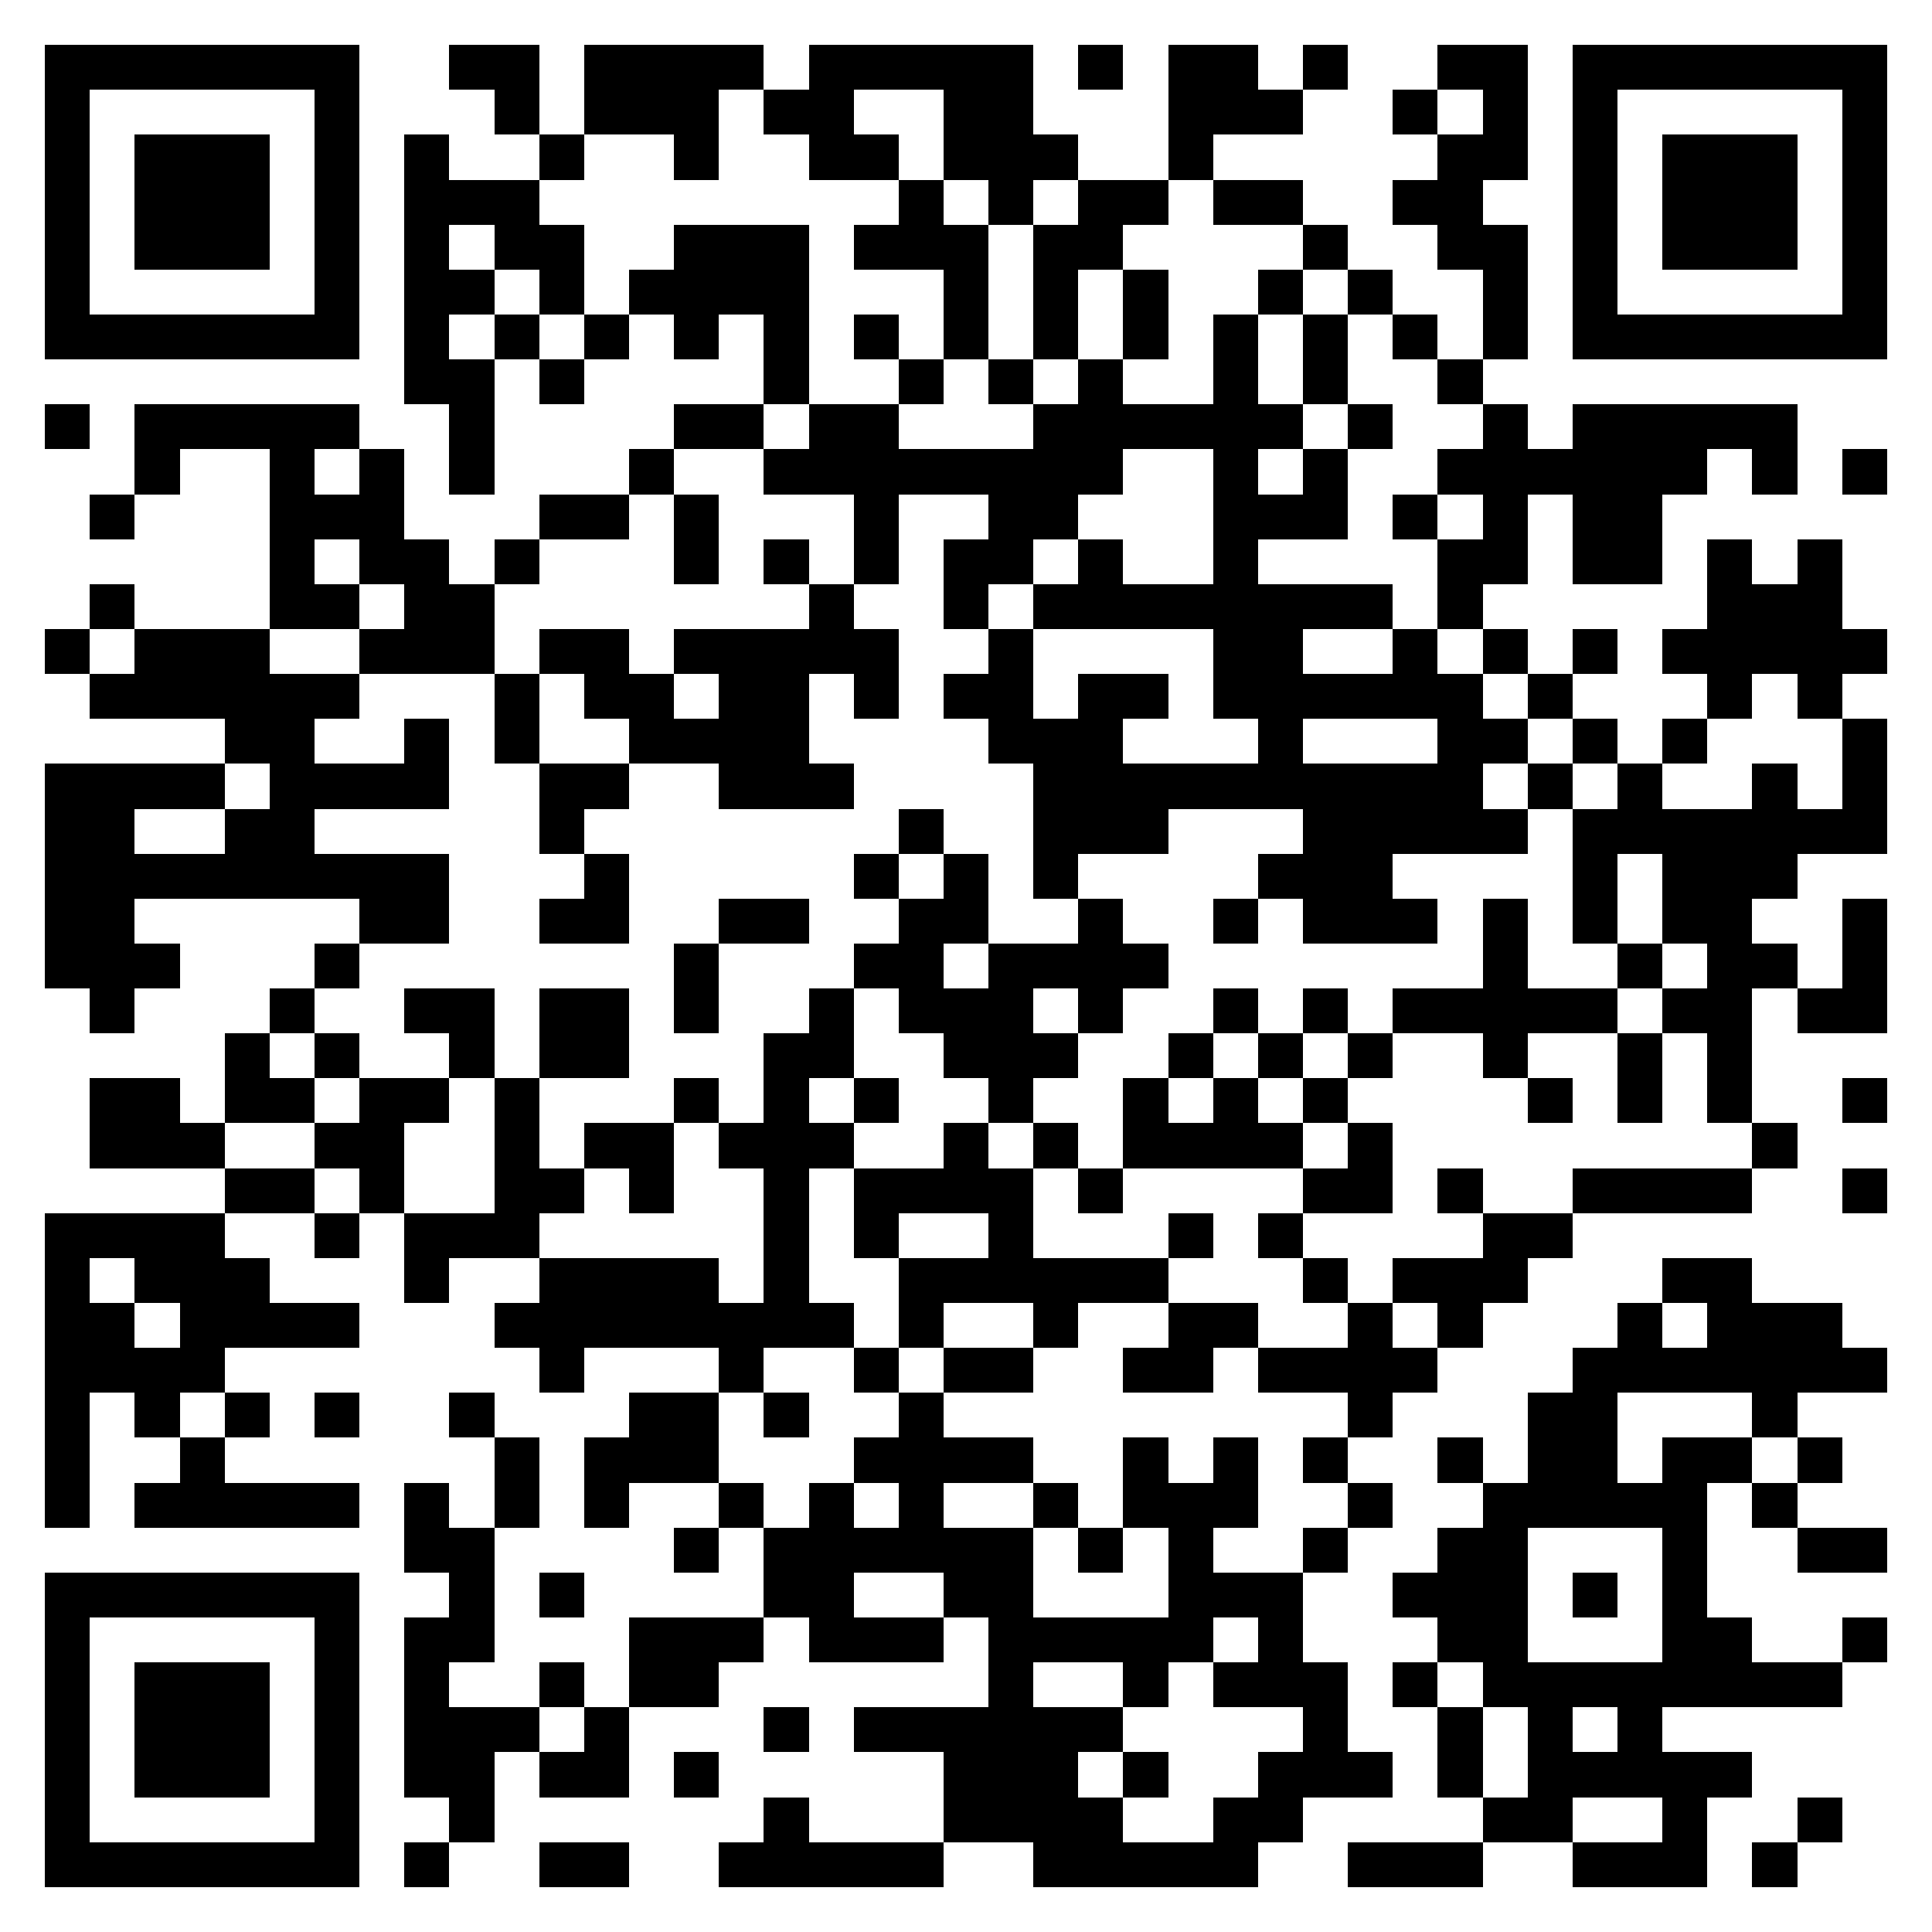
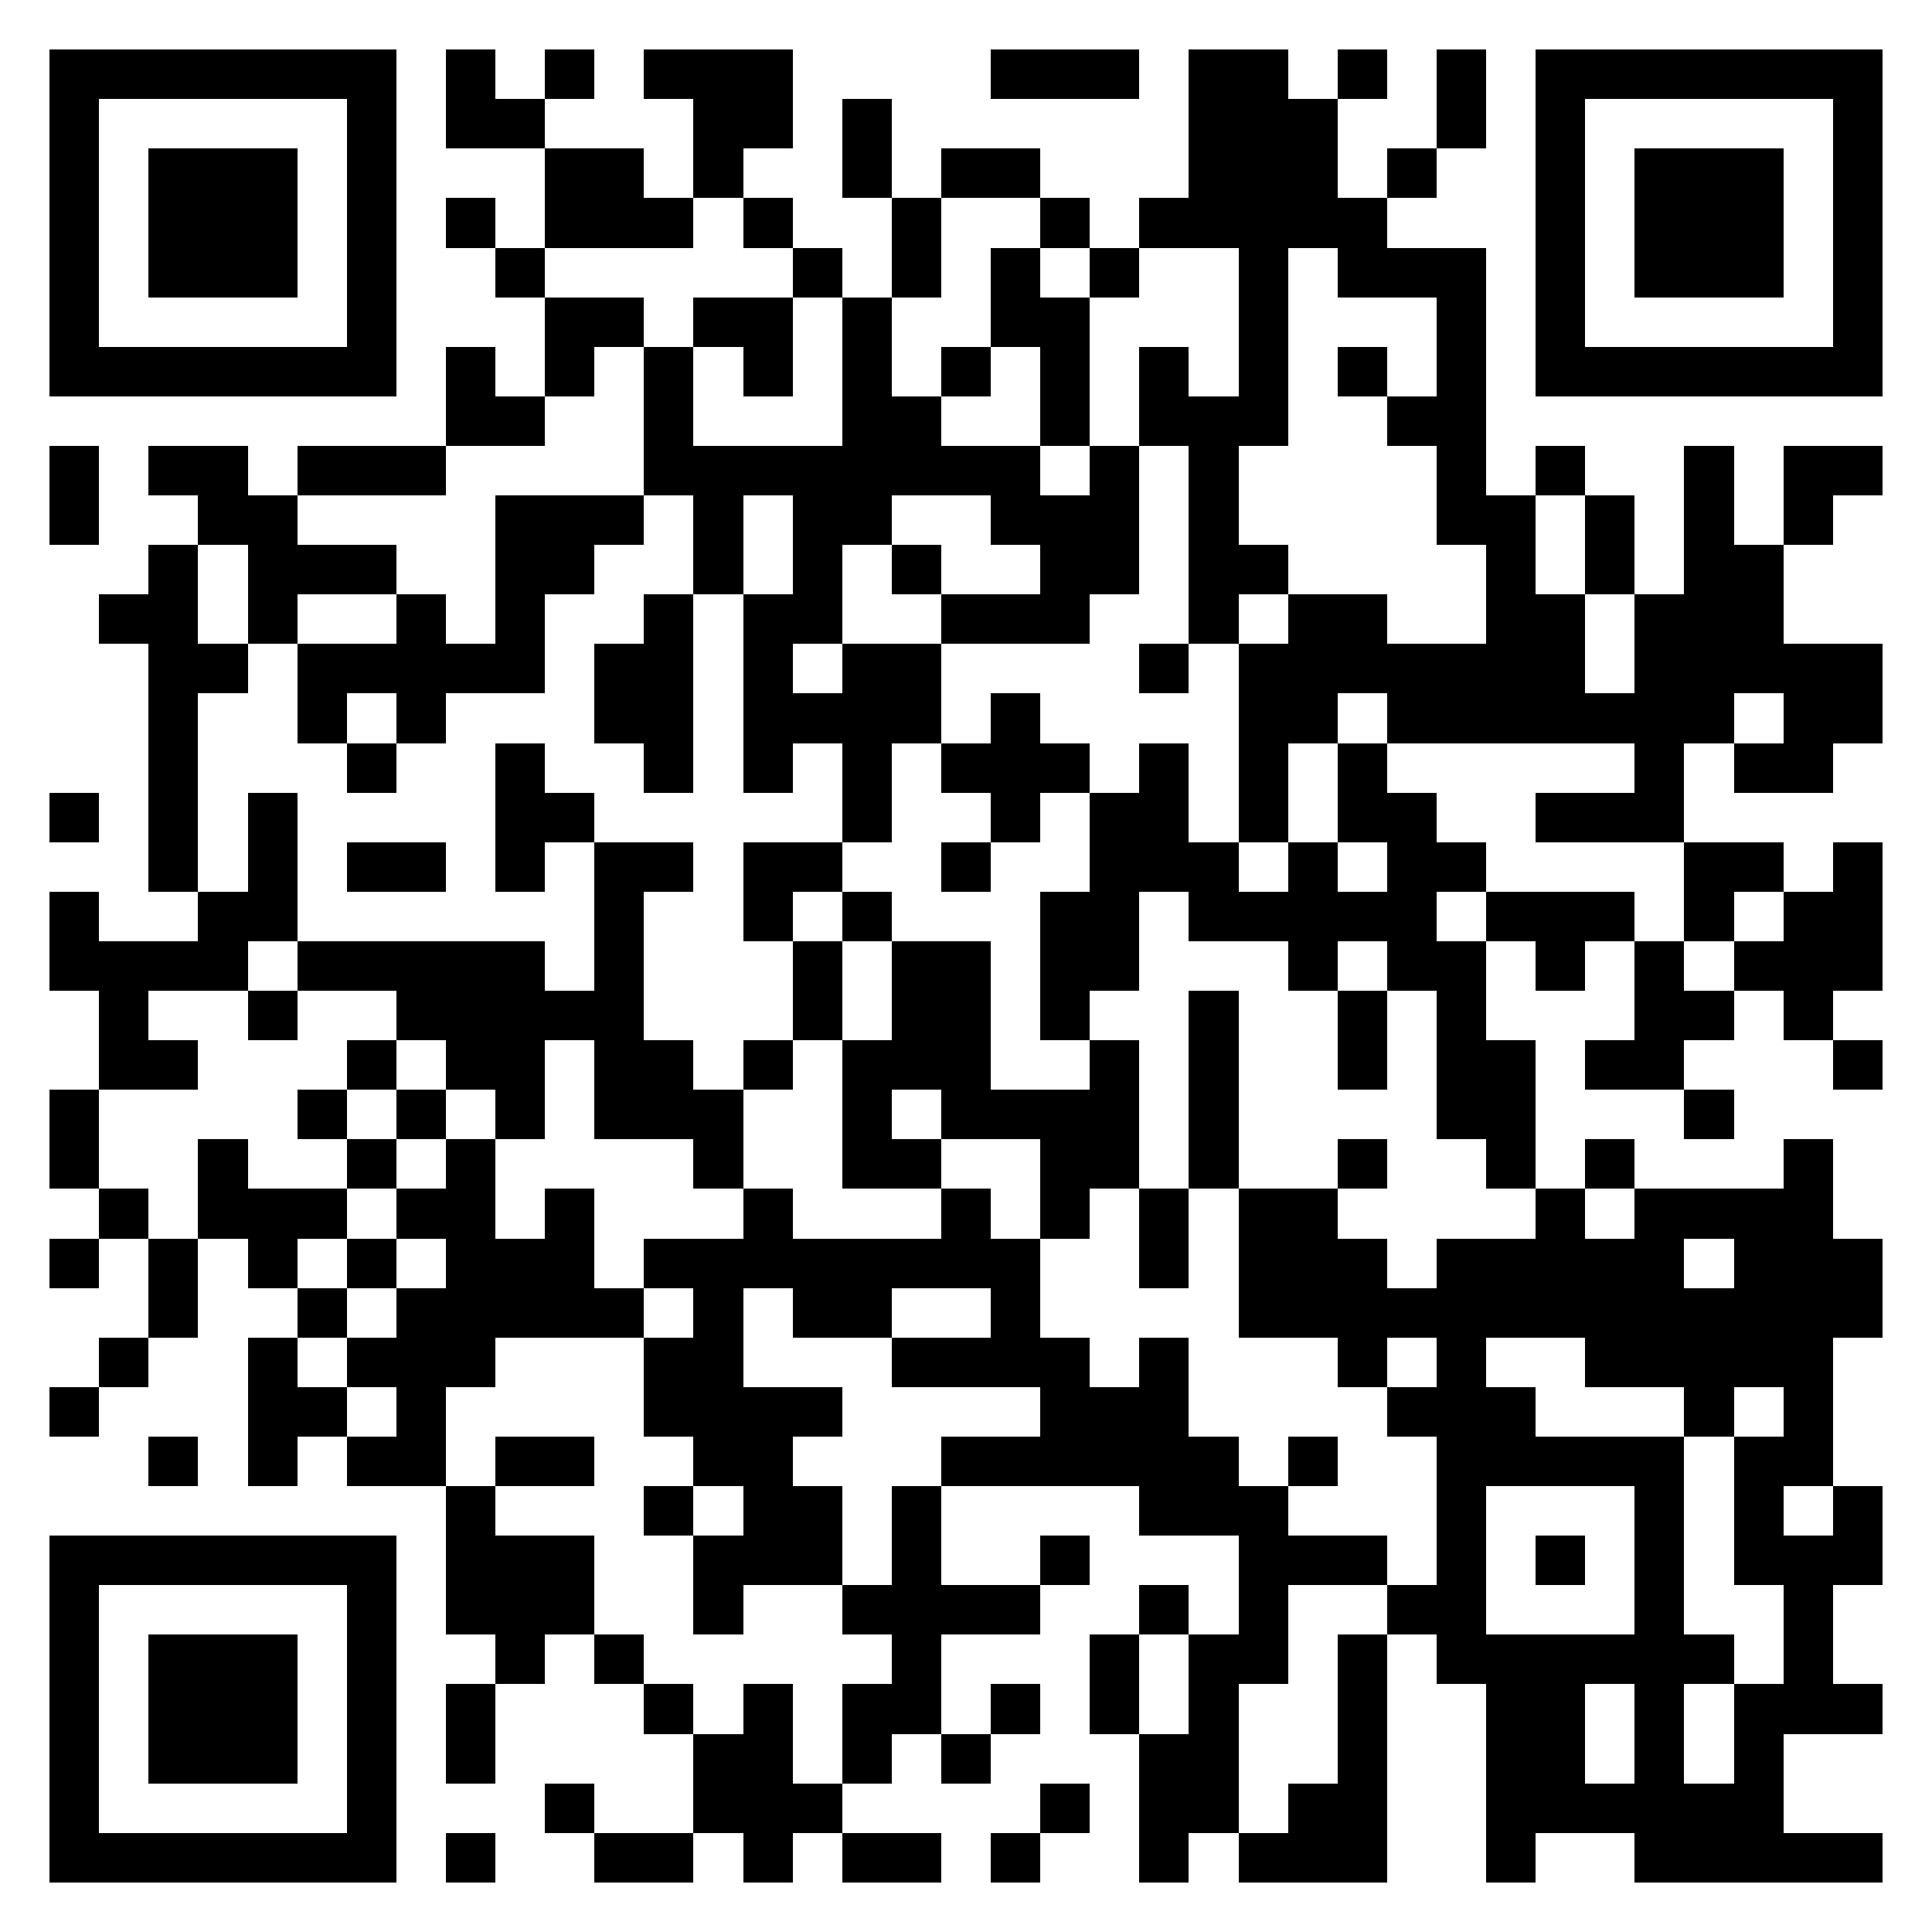
- <svg xmlns="http://www.w3.org/2000/svg" viewBox="0 0 43 43" shape-rendering="crispEdges">
-   <path fill="#ffffff" d="M0 0h43v43H0z" />
-   <path stroke="#000000" d="M1 1.5h7m2 0h2m1 0h4m1 0h5m1 0h1m1 0h2m1 0h1m2 0h2m1 0h7M1 2.5h1m5 0h1m3 0h1m1 0h3m1 0h2m2 0h2m3 0h3m2 0h1m1 0h1m1 0h1m5 0h1M1 3.5h1m1 0h3m1 0h1m1 0h1m2 0h1m2 0h1m2 0h2m1 0h3m2 0h1m5 0h2m1 0h1m1 0h3m1 0h1M1 4.5h1m1 0h3m1 0h1m1 0h3m8 0h1m1 0h1m1 0h2m1 0h2m2 0h2m2 0h1m1 0h3m1 0h1M1 5.5h1m1 0h3m1 0h1m1 0h1m1 0h2m2 0h3m1 0h3m1 0h2m4 0h1m2 0h2m1 0h1m1 0h3m1 0h1M1 6.5h1m5 0h1m1 0h2m1 0h1m1 0h4m3 0h1m1 0h1m1 0h1m2 0h1m1 0h1m2 0h1m1 0h1m5 0h1M1 7.5h7m1 0h1m1 0h1m1 0h1m1 0h1m1 0h1m1 0h1m1 0h1m1 0h1m1 0h1m1 0h1m1 0h1m1 0h1m1 0h1m1 0h7M9 8.5h2m1 0h1m4 0h1m2 0h1m1 0h1m1 0h1m2 0h1m1 0h1m2 0h1M1 9.5h1m1 0h5m2 0h1m4 0h2m1 0h2m3 0h6m1 0h1m2 0h1m1 0h5M3 10.5h1m2 0h1m1 0h1m1 0h1m3 0h1m2 0h8m2 0h1m1 0h1m2 0h6m1 0h1m1 0h1M2 11.5h1m3 0h3m3 0h2m1 0h1m3 0h1m2 0h2m3 0h3m1 0h1m1 0h1m1 0h2M6 12.5h1m1 0h2m1 0h1m3 0h1m1 0h1m1 0h1m1 0h2m1 0h1m2 0h1m4 0h2m1 0h2m1 0h1m1 0h1M2 13.5h1m3 0h2m1 0h2m7 0h1m2 0h1m1 0h8m1 0h1m5 0h3M1 14.5h1m1 0h3m2 0h3m1 0h2m1 0h5m2 0h1m4 0h2m2 0h1m1 0h1m1 0h1m1 0h5M2 15.5h6m3 0h1m1 0h2m1 0h2m1 0h1m1 0h2m1 0h2m1 0h6m1 0h1m3 0h1m1 0h1M5 16.5h2m2 0h1m1 0h1m2 0h4m4 0h3m3 0h1m3 0h2m1 0h1m1 0h1m3 0h1M1 17.5h4m1 0h4m2 0h2m2 0h3m4 0h10m1 0h1m1 0h1m2 0h1m1 0h1M1 18.5h2m2 0h2m5 0h1m7 0h1m2 0h3m3 0h5m1 0h7M1 19.5h9m3 0h1m5 0h1m1 0h1m1 0h1m4 0h3m4 0h1m1 0h3M1 20.5h2m5 0h2m2 0h2m2 0h2m2 0h2m2 0h1m2 0h1m1 0h3m1 0h1m1 0h1m1 0h2m2 0h1M1 21.5h3m3 0h1m7 0h1m3 0h2m1 0h4m7 0h1m2 0h1m1 0h2m1 0h1M2 22.5h1m3 0h1m2 0h2m1 0h2m1 0h1m2 0h1m1 0h3m1 0h1m2 0h1m1 0h1m1 0h5m1 0h2m1 0h2M5 23.5h1m1 0h1m2 0h1m1 0h2m3 0h2m2 0h3m2 0h1m1 0h1m1 0h1m2 0h1m2 0h1m1 0h1M2 24.5h2m1 0h2m1 0h2m1 0h1m3 0h1m1 0h1m1 0h1m2 0h1m2 0h1m1 0h1m1 0h1m4 0h1m1 0h1m1 0h1m2 0h1M2 25.5h3m2 0h2m2 0h1m1 0h2m1 0h3m2 0h1m1 0h1m1 0h4m1 0h1m8 0h1M5 26.5h2m1 0h1m2 0h2m1 0h1m2 0h1m1 0h4m1 0h1m4 0h2m1 0h1m2 0h4m2 0h1M1 27.5h4m2 0h1m1 0h3m5 0h1m1 0h1m2 0h1m3 0h1m1 0h1m4 0h2M1 28.5h1m1 0h3m3 0h1m2 0h4m1 0h1m2 0h6m3 0h1m1 0h3m3 0h2M1 29.5h2m1 0h4m3 0h8m1 0h1m2 0h1m2 0h2m2 0h1m1 0h1m3 0h1m1 0h3M1 30.5h4m7 0h1m3 0h1m2 0h1m1 0h2m2 0h2m1 0h4m3 0h7M1 31.5h1m1 0h1m1 0h1m1 0h1m2 0h1m3 0h2m1 0h1m2 0h1m9 0h1m3 0h2m3 0h1M1 32.5h1m2 0h1m6 0h1m1 0h3m3 0h4m2 0h1m1 0h1m1 0h1m2 0h1m1 0h2m1 0h2m1 0h1M1 33.5h1m1 0h5m1 0h1m1 0h1m1 0h1m2 0h1m1 0h1m1 0h1m2 0h1m1 0h3m2 0h1m2 0h5m1 0h1M9 34.5h2m4 0h1m1 0h6m1 0h1m1 0h1m2 0h1m2 0h2m3 0h1m2 0h2M1 35.5h7m2 0h1m1 0h1m4 0h2m2 0h2m3 0h3m2 0h3m1 0h1m1 0h1M1 36.5h1m5 0h1m1 0h2m3 0h3m1 0h3m1 0h5m1 0h1m3 0h2m3 0h2m2 0h1M1 37.5h1m1 0h3m1 0h1m1 0h1m2 0h1m1 0h2m6 0h1m2 0h1m1 0h3m1 0h1m1 0h8M1 38.5h1m1 0h3m1 0h1m1 0h3m1 0h1m3 0h1m1 0h6m4 0h1m2 0h1m1 0h1m1 0h1M1 39.5h1m1 0h3m1 0h1m1 0h2m1 0h2m1 0h1m5 0h3m1 0h1m2 0h3m1 0h1m1 0h5M1 40.5h1m5 0h1m2 0h1m6 0h1m3 0h4m2 0h2m4 0h2m2 0h1m2 0h1M1 41.5h7m1 0h1m2 0h2m2 0h5m2 0h5m2 0h3m2 0h3m1 0h1" />
+ <svg xmlns="http://www.w3.org/2000/svg" viewBox="0 0 39 39" shape-rendering="crispEdges">
+   <path fill="#ffffff" d="M0 0h39v39H0z" />
+   <path stroke="#000000" d="M1 1.5h7m1 0h1m1 0h1m1 0h3m4 0h3m1 0h2m1 0h1m1 0h1m1 0h7M1 2.5h1m5 0h1m1 0h2m3 0h2m1 0h1m6 0h3m2 0h1m1 0h1m5 0h1M1 3.5h1m1 0h3m1 0h1m3 0h2m1 0h1m2 0h1m1 0h2m3 0h3m1 0h1m2 0h1m1 0h3m1 0h1M1 4.5h1m1 0h3m1 0h1m1 0h1m1 0h3m1 0h1m2 0h1m2 0h1m1 0h5m3 0h1m1 0h3m1 0h1M1 5.5h1m1 0h3m1 0h1m2 0h1m5 0h1m1 0h1m1 0h1m1 0h1m2 0h1m1 0h3m1 0h1m1 0h3m1 0h1M1 6.5h1m5 0h1m3 0h2m1 0h2m1 0h1m2 0h2m3 0h1m3 0h1m1 0h1m5 0h1M1 7.5h7m1 0h1m1 0h1m1 0h1m1 0h1m1 0h1m1 0h1m1 0h1m1 0h1m1 0h1m1 0h1m1 0h1m1 0h7M9 8.5h2m2 0h1m3 0h2m2 0h1m1 0h3m2 0h2M1 9.5h1m1 0h2m1 0h3m4 0h8m1 0h1m1 0h1m4 0h1m1 0h1m2 0h1m1 0h2M1 10.5h1m2 0h2m4 0h3m1 0h1m1 0h2m2 0h3m1 0h1m4 0h2m1 0h1m1 0h1m1 0h1M3 11.5h1m1 0h3m2 0h2m2 0h1m1 0h1m1 0h1m2 0h2m1 0h2m4 0h1m1 0h1m1 0h2M2 12.5h2m1 0h1m2 0h1m1 0h1m2 0h1m1 0h2m2 0h3m2 0h1m1 0h2m2 0h2m1 0h3M3 13.5h2m1 0h5m1 0h2m1 0h1m1 0h2m4 0h1m1 0h7m1 0h5M3 14.5h1m2 0h1m1 0h1m3 0h2m1 0h4m1 0h1m4 0h2m1 0h7m1 0h2M3 15.5h1m3 0h1m2 0h1m2 0h1m1 0h1m1 0h1m1 0h3m1 0h1m1 0h1m1 0h1m5 0h1m1 0h2M1 16.5h1m1 0h1m1 0h1m4 0h2m5 0h1m2 0h1m1 0h2m1 0h1m1 0h2m2 0h3M3 17.5h1m1 0h1m1 0h2m1 0h1m1 0h2m1 0h2m2 0h1m2 0h3m1 0h1m1 0h2m4 0h2m1 0h1M1 18.5h1m2 0h2m6 0h1m2 0h1m1 0h1m3 0h2m1 0h5m1 0h3m1 0h1m1 0h2M1 19.5h4m1 0h5m1 0h1m3 0h1m1 0h2m1 0h2m3 0h1m1 0h2m1 0h1m1 0h1m1 0h3M2 20.5h1m2 0h1m2 0h5m3 0h1m1 0h2m1 0h1m2 0h1m2 0h1m1 0h1m3 0h2m1 0h1M2 21.5h2m3 0h1m1 0h2m1 0h2m1 0h1m1 0h3m2 0h1m1 0h1m2 0h1m1 0h2m1 0h2m3 0h1M1 22.5h1m4 0h1m1 0h1m1 0h1m1 0h3m2 0h1m1 0h4m1 0h1m4 0h2m3 0h1M1 23.5h1m2 0h1m2 0h1m1 0h1m4 0h1m2 0h2m2 0h2m1 0h1m2 0h1m2 0h1m1 0h1m3 0h1M2 24.5h1m1 0h3m1 0h2m1 0h1m3 0h1m3 0h1m1 0h1m1 0h1m1 0h2m4 0h1m1 0h4M1 25.5h1m1 0h1m1 0h1m1 0h1m1 0h3m1 0h8m2 0h1m1 0h3m1 0h5m1 0h3M3 26.5h1m2 0h1m1 0h5m1 0h1m1 0h2m2 0h1m4 0h13M2 27.5h1m2 0h1m1 0h3m3 0h2m3 0h4m1 0h1m3 0h1m1 0h1m2 0h5M1 28.5h1m3 0h2m1 0h1m4 0h4m4 0h3m4 0h3m3 0h1m1 0h1M3 29.5h1m1 0h1m1 0h2m1 0h2m2 0h2m3 0h6m1 0h1m2 0h5m1 0h2M9 30.5h1m3 0h1m1 0h2m1 0h1m4 0h3m3 0h1m3 0h1m1 0h1m1 0h1M1 31.5h7m1 0h3m2 0h3m1 0h1m2 0h1m3 0h3m1 0h1m1 0h1m1 0h1m1 0h3M1 32.5h1m5 0h1m1 0h3m2 0h1m2 0h4m2 0h1m1 0h1m2 0h2m3 0h1m2 0h1M1 33.5h1m1 0h3m1 0h1m2 0h1m1 0h1m5 0h1m3 0h1m1 0h2m1 0h1m1 0h6m1 0h1M1 34.5h1m1 0h3m1 0h1m1 0h1m3 0h1m1 0h1m1 0h2m1 0h1m1 0h1m1 0h1m2 0h1m2 0h2m1 0h1m1 0h3M1 35.5h1m1 0h3m1 0h1m1 0h1m4 0h2m1 0h1m1 0h1m3 0h2m2 0h1m2 0h2m1 0h1m1 0h1M1 36.5h1m5 0h1m3 0h1m2 0h3m4 0h1m1 0h2m1 0h2m2 0h6M1 37.5h7m1 0h1m2 0h2m1 0h1m1 0h2m1 0h1m2 0h1m1 0h3m2 0h1m2 0h5" />
</svg>
